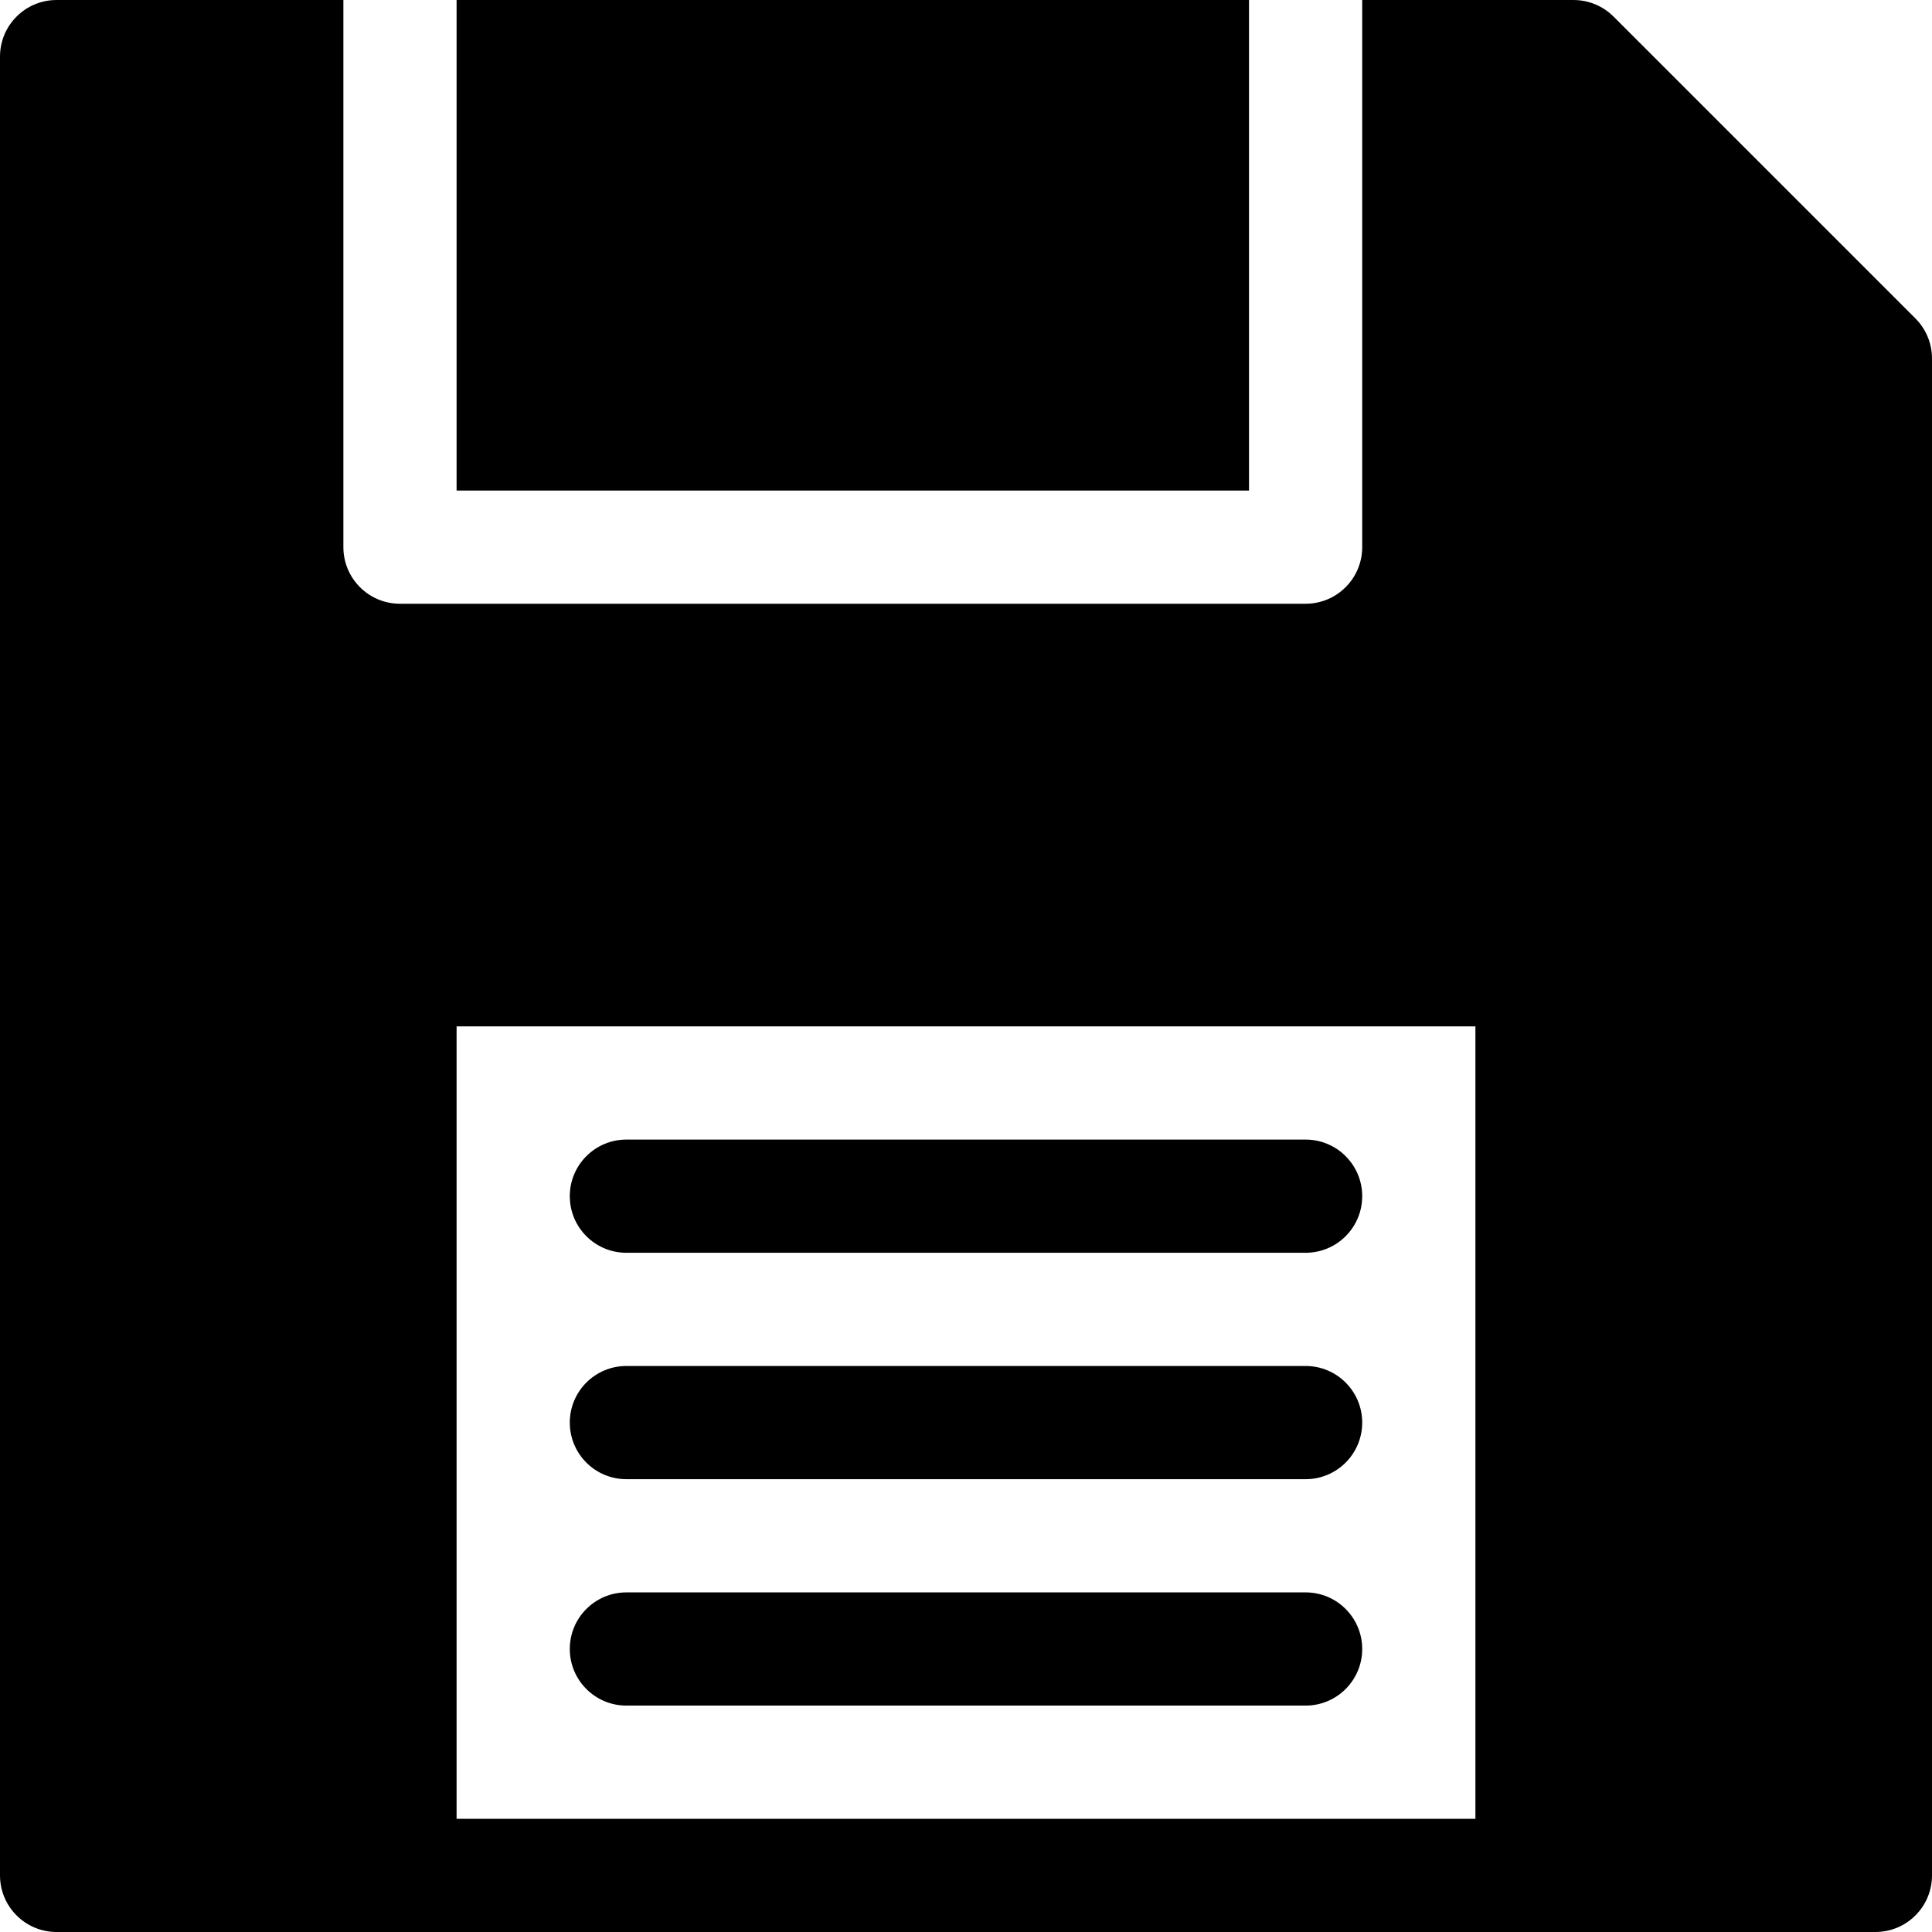
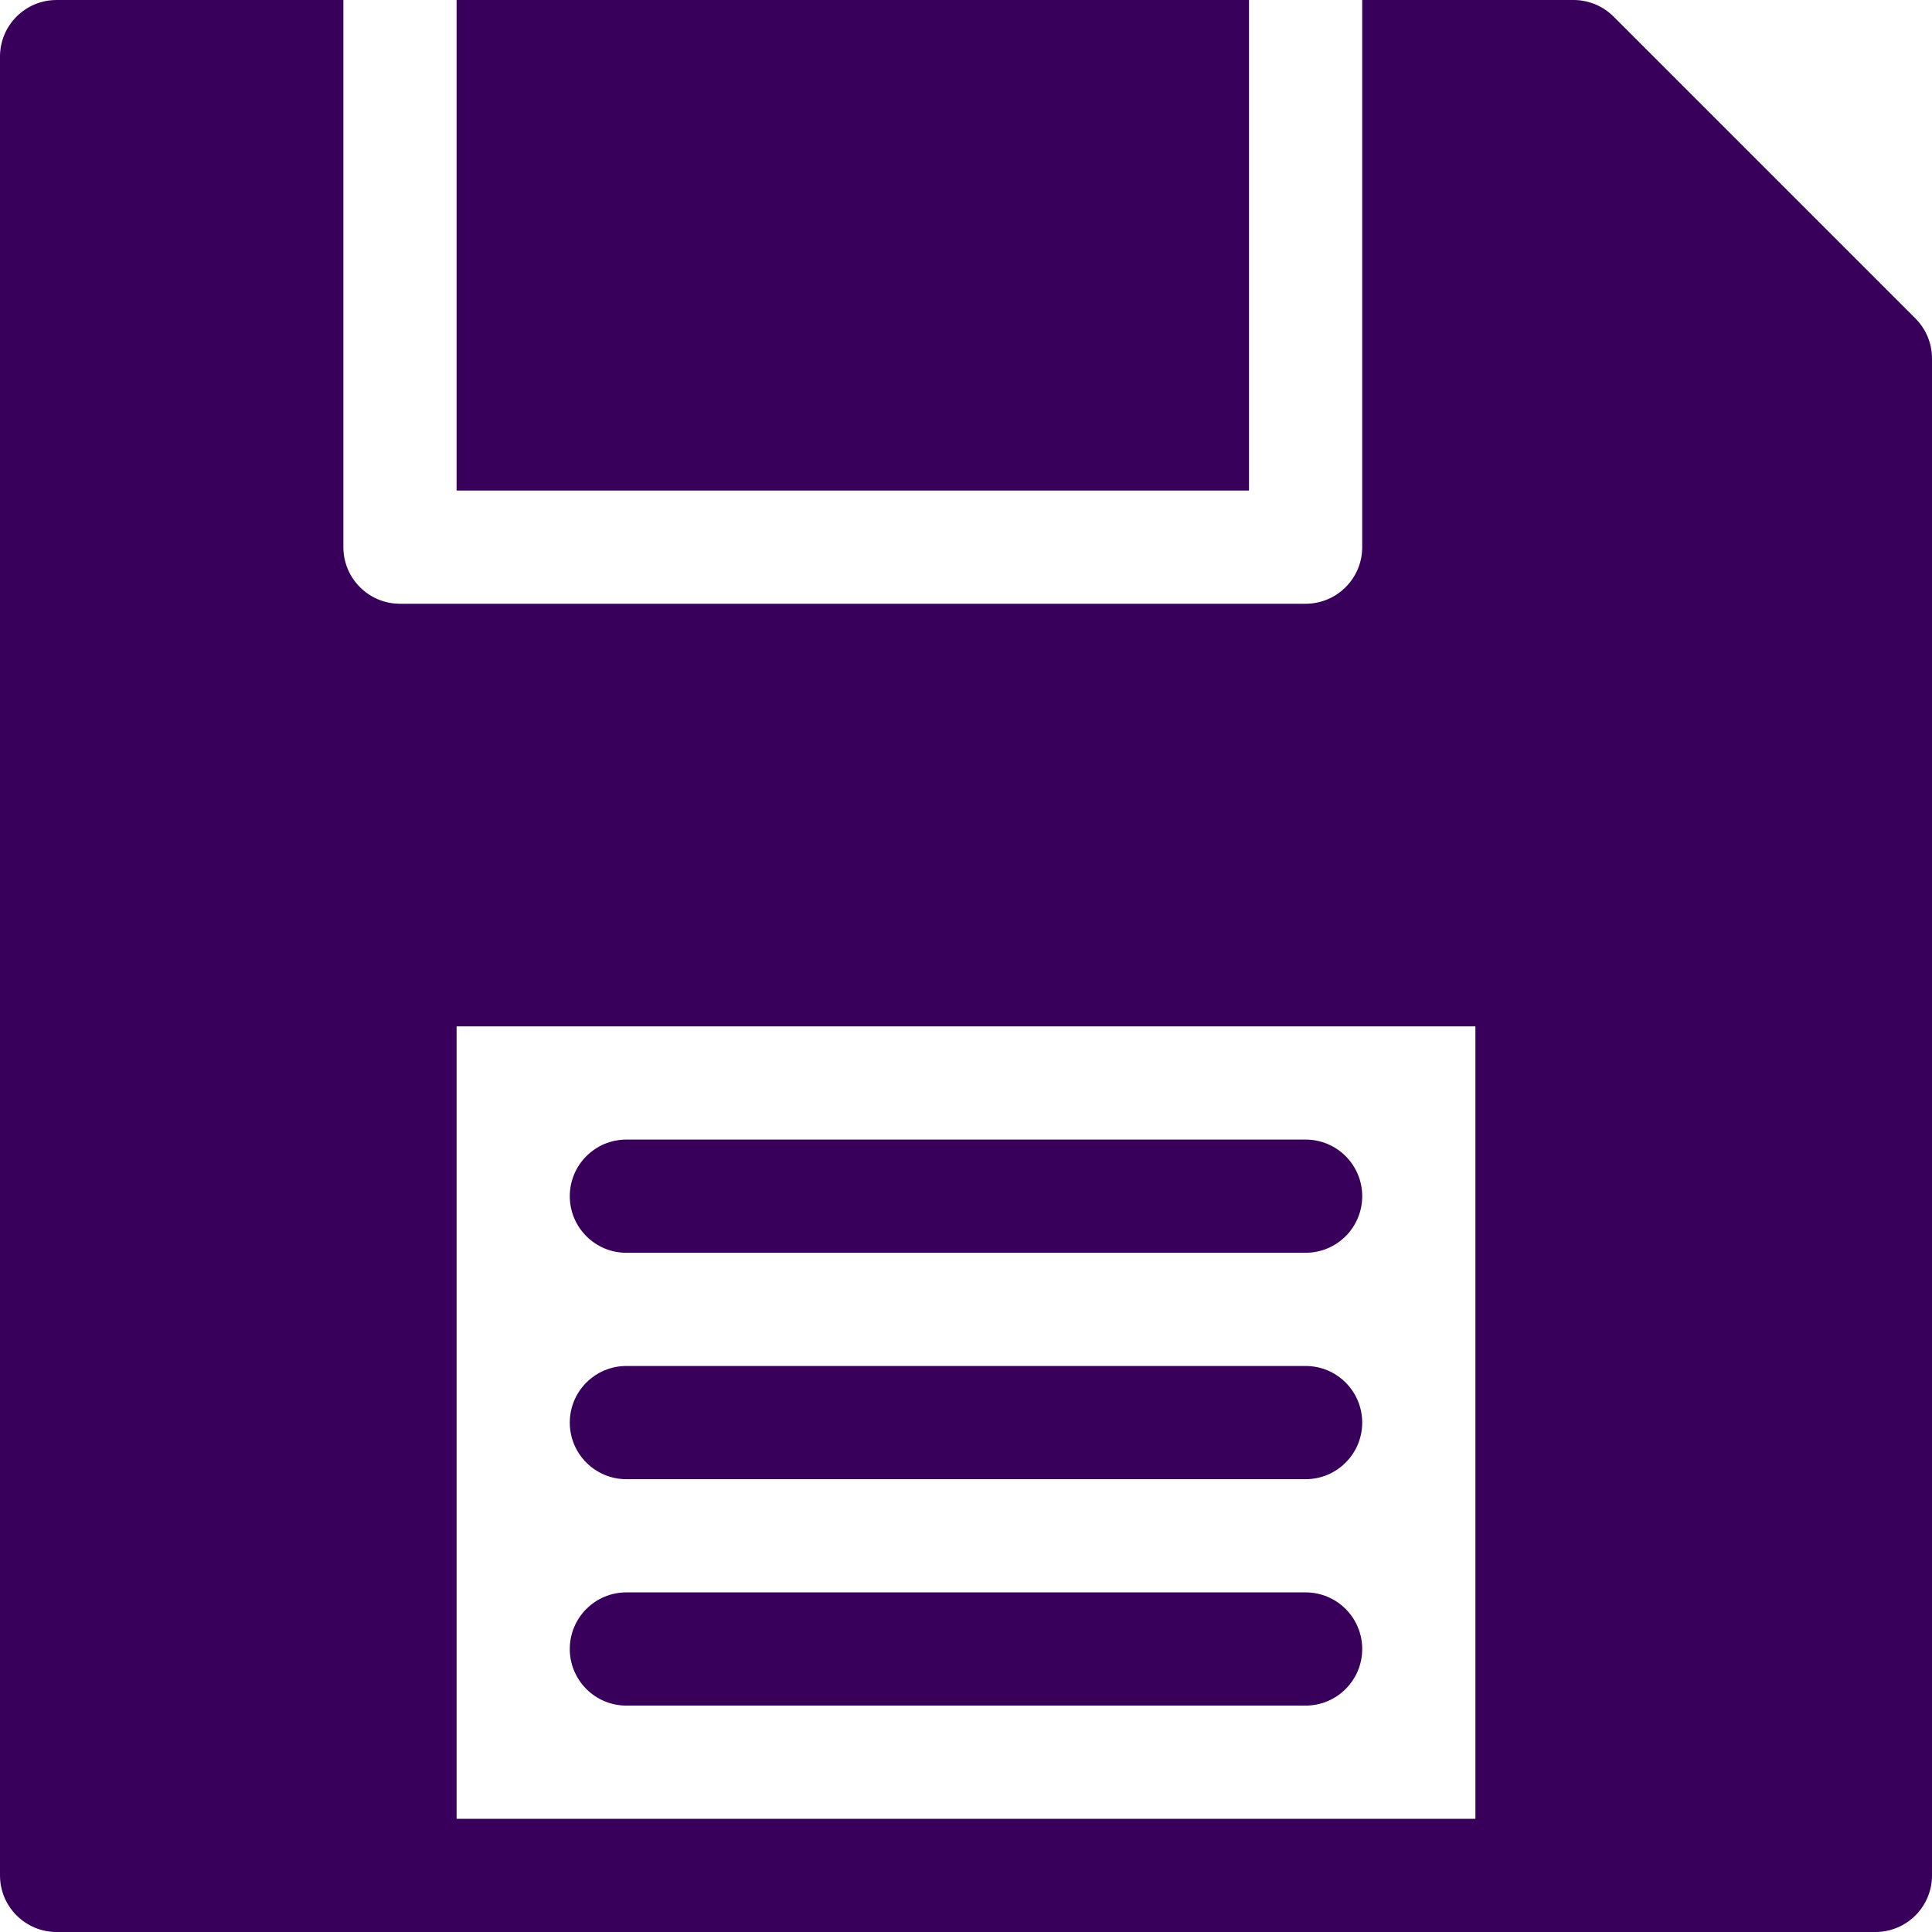
- <svg xmlns="http://www.w3.org/2000/svg" version="1.1" id="Capa_1" x="0px" y="0px" viewBox="0 0 512 512" style="enable-background:new 0 0 512 512;" xml:space="preserve">
+ <svg xmlns="http://www.w3.org/2000/svg" version="1.1" id="Capa_1" x="0px" y="0px" viewBox="0 0 512 512" style="enable-background:new 0 0 512 512;" xml:space="preserve" fill="#38005a">
  <g>
    <g>
      <path d="M346,422H166c-8.284,0-15,6.716-15,15s6.716,15,15,15h180c8.284,0,15-6.716,15-15S354.284,422,346,422z" />
    </g>
  </g>
  <g>
    <g>
      <path d="M346,302H166c-8.284,0-15,6.716-15,15s6.716,15,15,15h180c8.284,0,15-6.716,15-15S354.284,302,346,302z" />
    </g>
  </g>
  <g>
    <g>
      <path d="M346,362H166c-8.284,0-15,6.716-15,15s6.716,15,15,15h180c8.284,0,15-6.716,15-15S354.284,362,346,362z" />
    </g>
  </g>
  <g>
    <g>
      <rect x="121" width="210" height="130" />
    </g>
  </g>
  <g>
    <g>
      <path d="M507.606,84.394l-80-80C424.793,1.581,420.978,0,417,0h-56v145c0,8.284-6.716,15-15,15H106c-8.284,0-15-6.716-15-15V0H15    C6.716,0,0,6.716,0,15v482c0,8.284,6.716,15,15,15c4.645,0,475.762,0,482,0c8.284,0,15-6.716,15-15V95    C512,91.022,510.419,87.207,507.606,84.394z M391,482H121V272h270V482z" />
    </g>
  </g>
  <g>
</g>
  <g>
</g>
  <g>
</g>
  <g>
</g>
  <g>
</g>
  <g>
</g>
  <g>
</g>
  <g>
</g>
  <g>
</g>
  <g>
</g>
  <g>
</g>
  <g>
</g>
  <g>
</g>
  <g>
</g>
  <g>
</g>
</svg>
